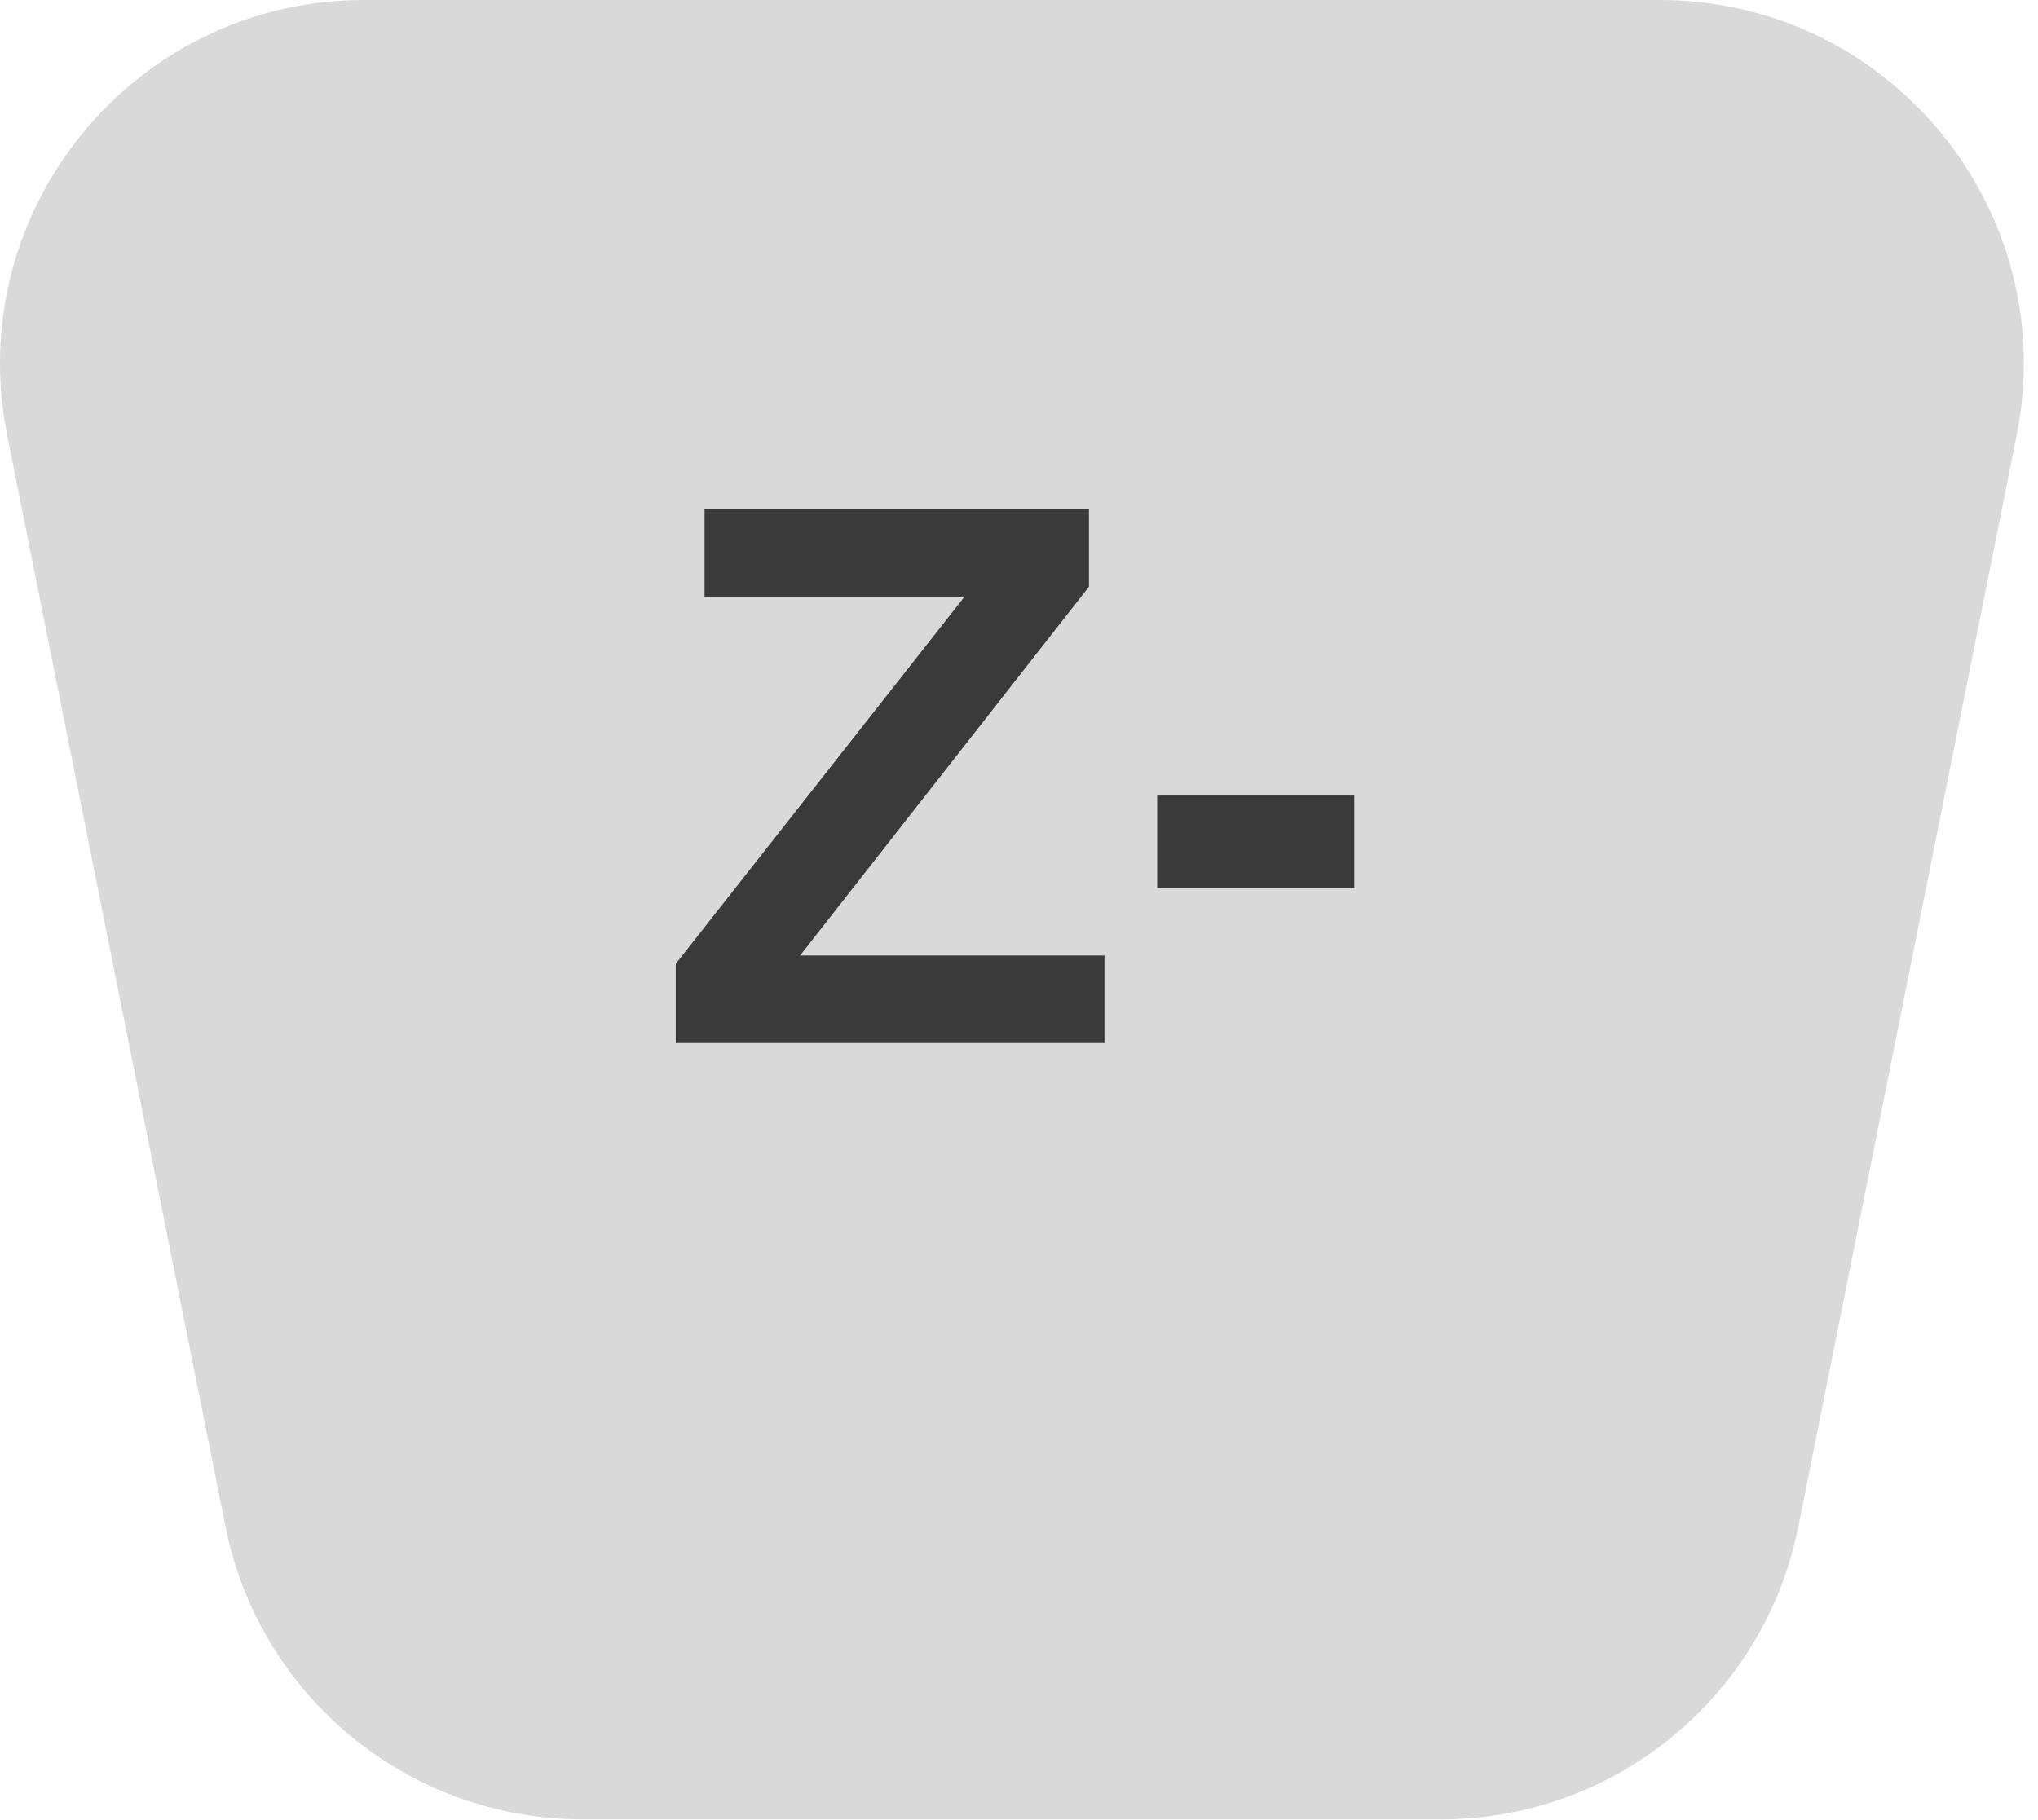
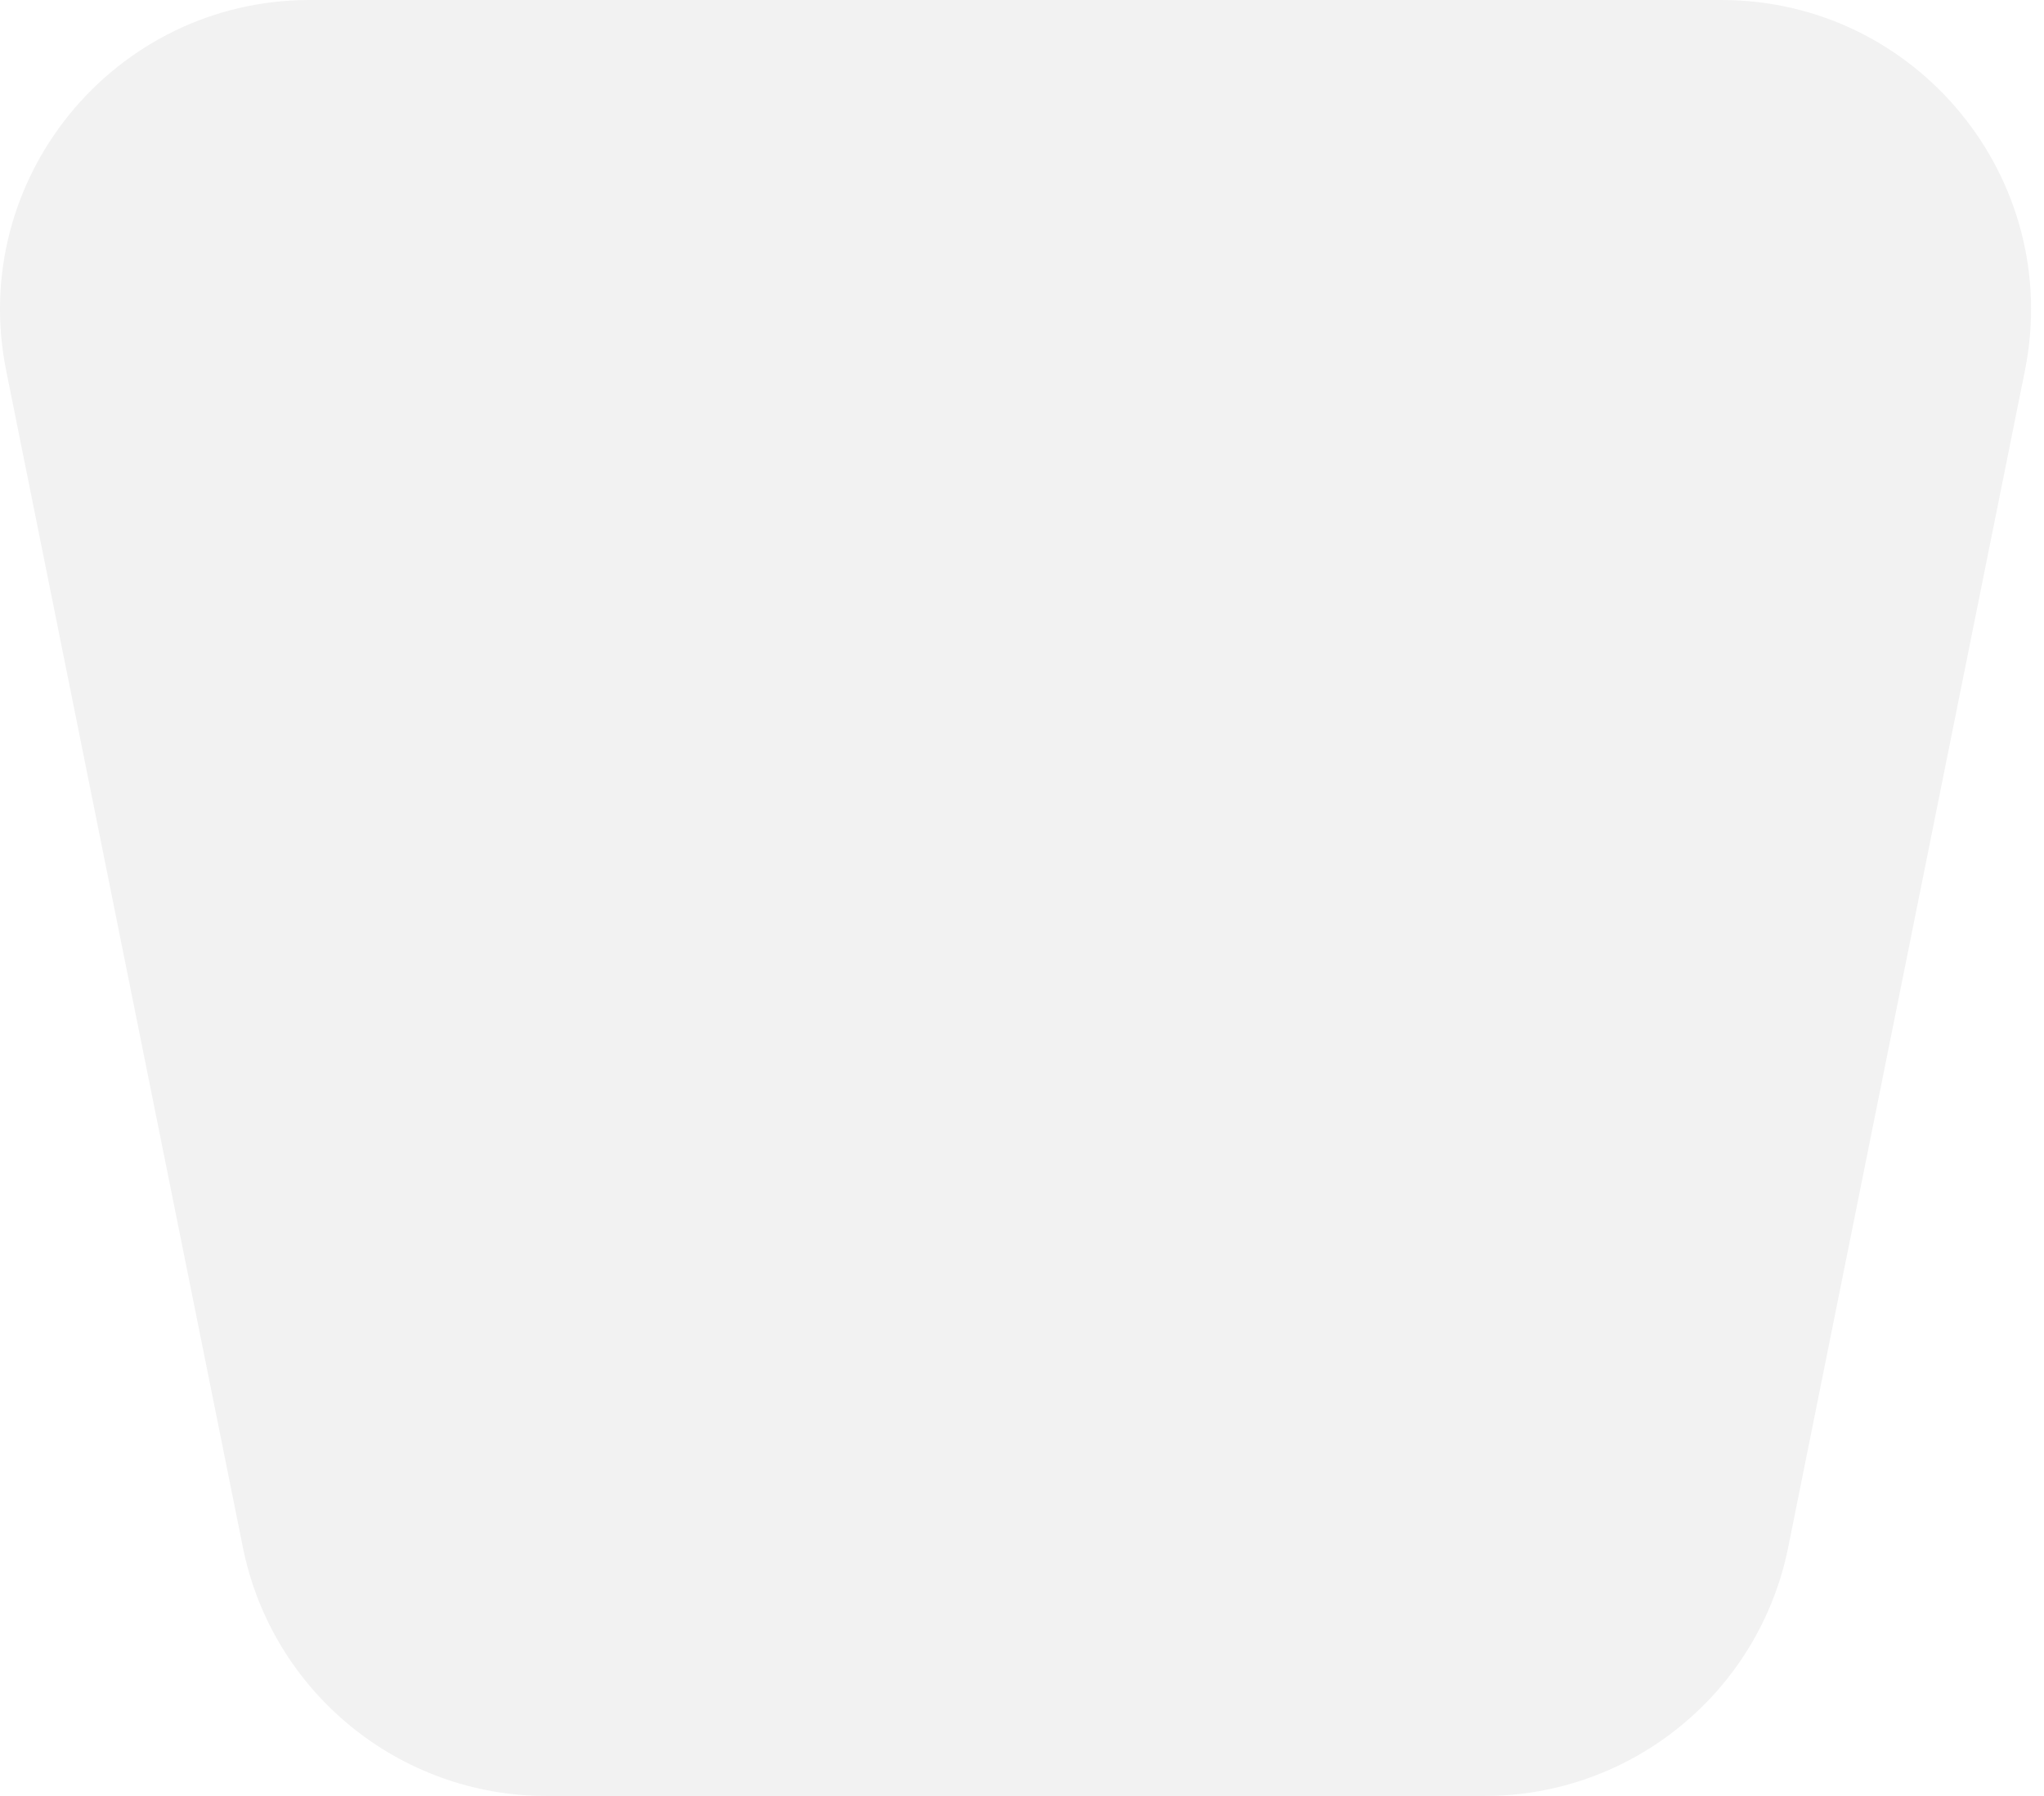
- <svg xmlns="http://www.w3.org/2000/svg" width="84" height="75" viewBox="0 0 84 75" fill="none">
-   <path d="M74.12 62.942C72.717 69.953 66.561 75 59.411 75L24.005 75C16.855 75 10.699 69.953 9.296 62.942L0.296 17.942C-1.56 8.66 5.539 0 15.005 0L68.411 0C77.877 0 84.976 8.66 83.12 17.942L74.12 62.942Z" fill="#D9D9D9" />
-   <text x="42" y="43" text-anchor="middle" fill="#3B3A3A" font-family="Arial, sans-serif" font-size="32" font-weight="600">Z-</text>
+ <svg xmlns="http://www.w3.org/2000/svg" width="66" height="58" viewBox="0 0 66 58" fill="none">
+   <path d="M57.74 49.972C56.8 54.641 52.699 58 47.936 58L17.647 58C12.884 58 8.783 54.641 7.843 49.972L0.2 11.972C-1.046 5.781 3.688 0 10.003 0L55.58 0C61.895 0 66.629 5.781 65.383 11.972L57.74 49.972Z" fill="#F2F2F2" />
</svg>
